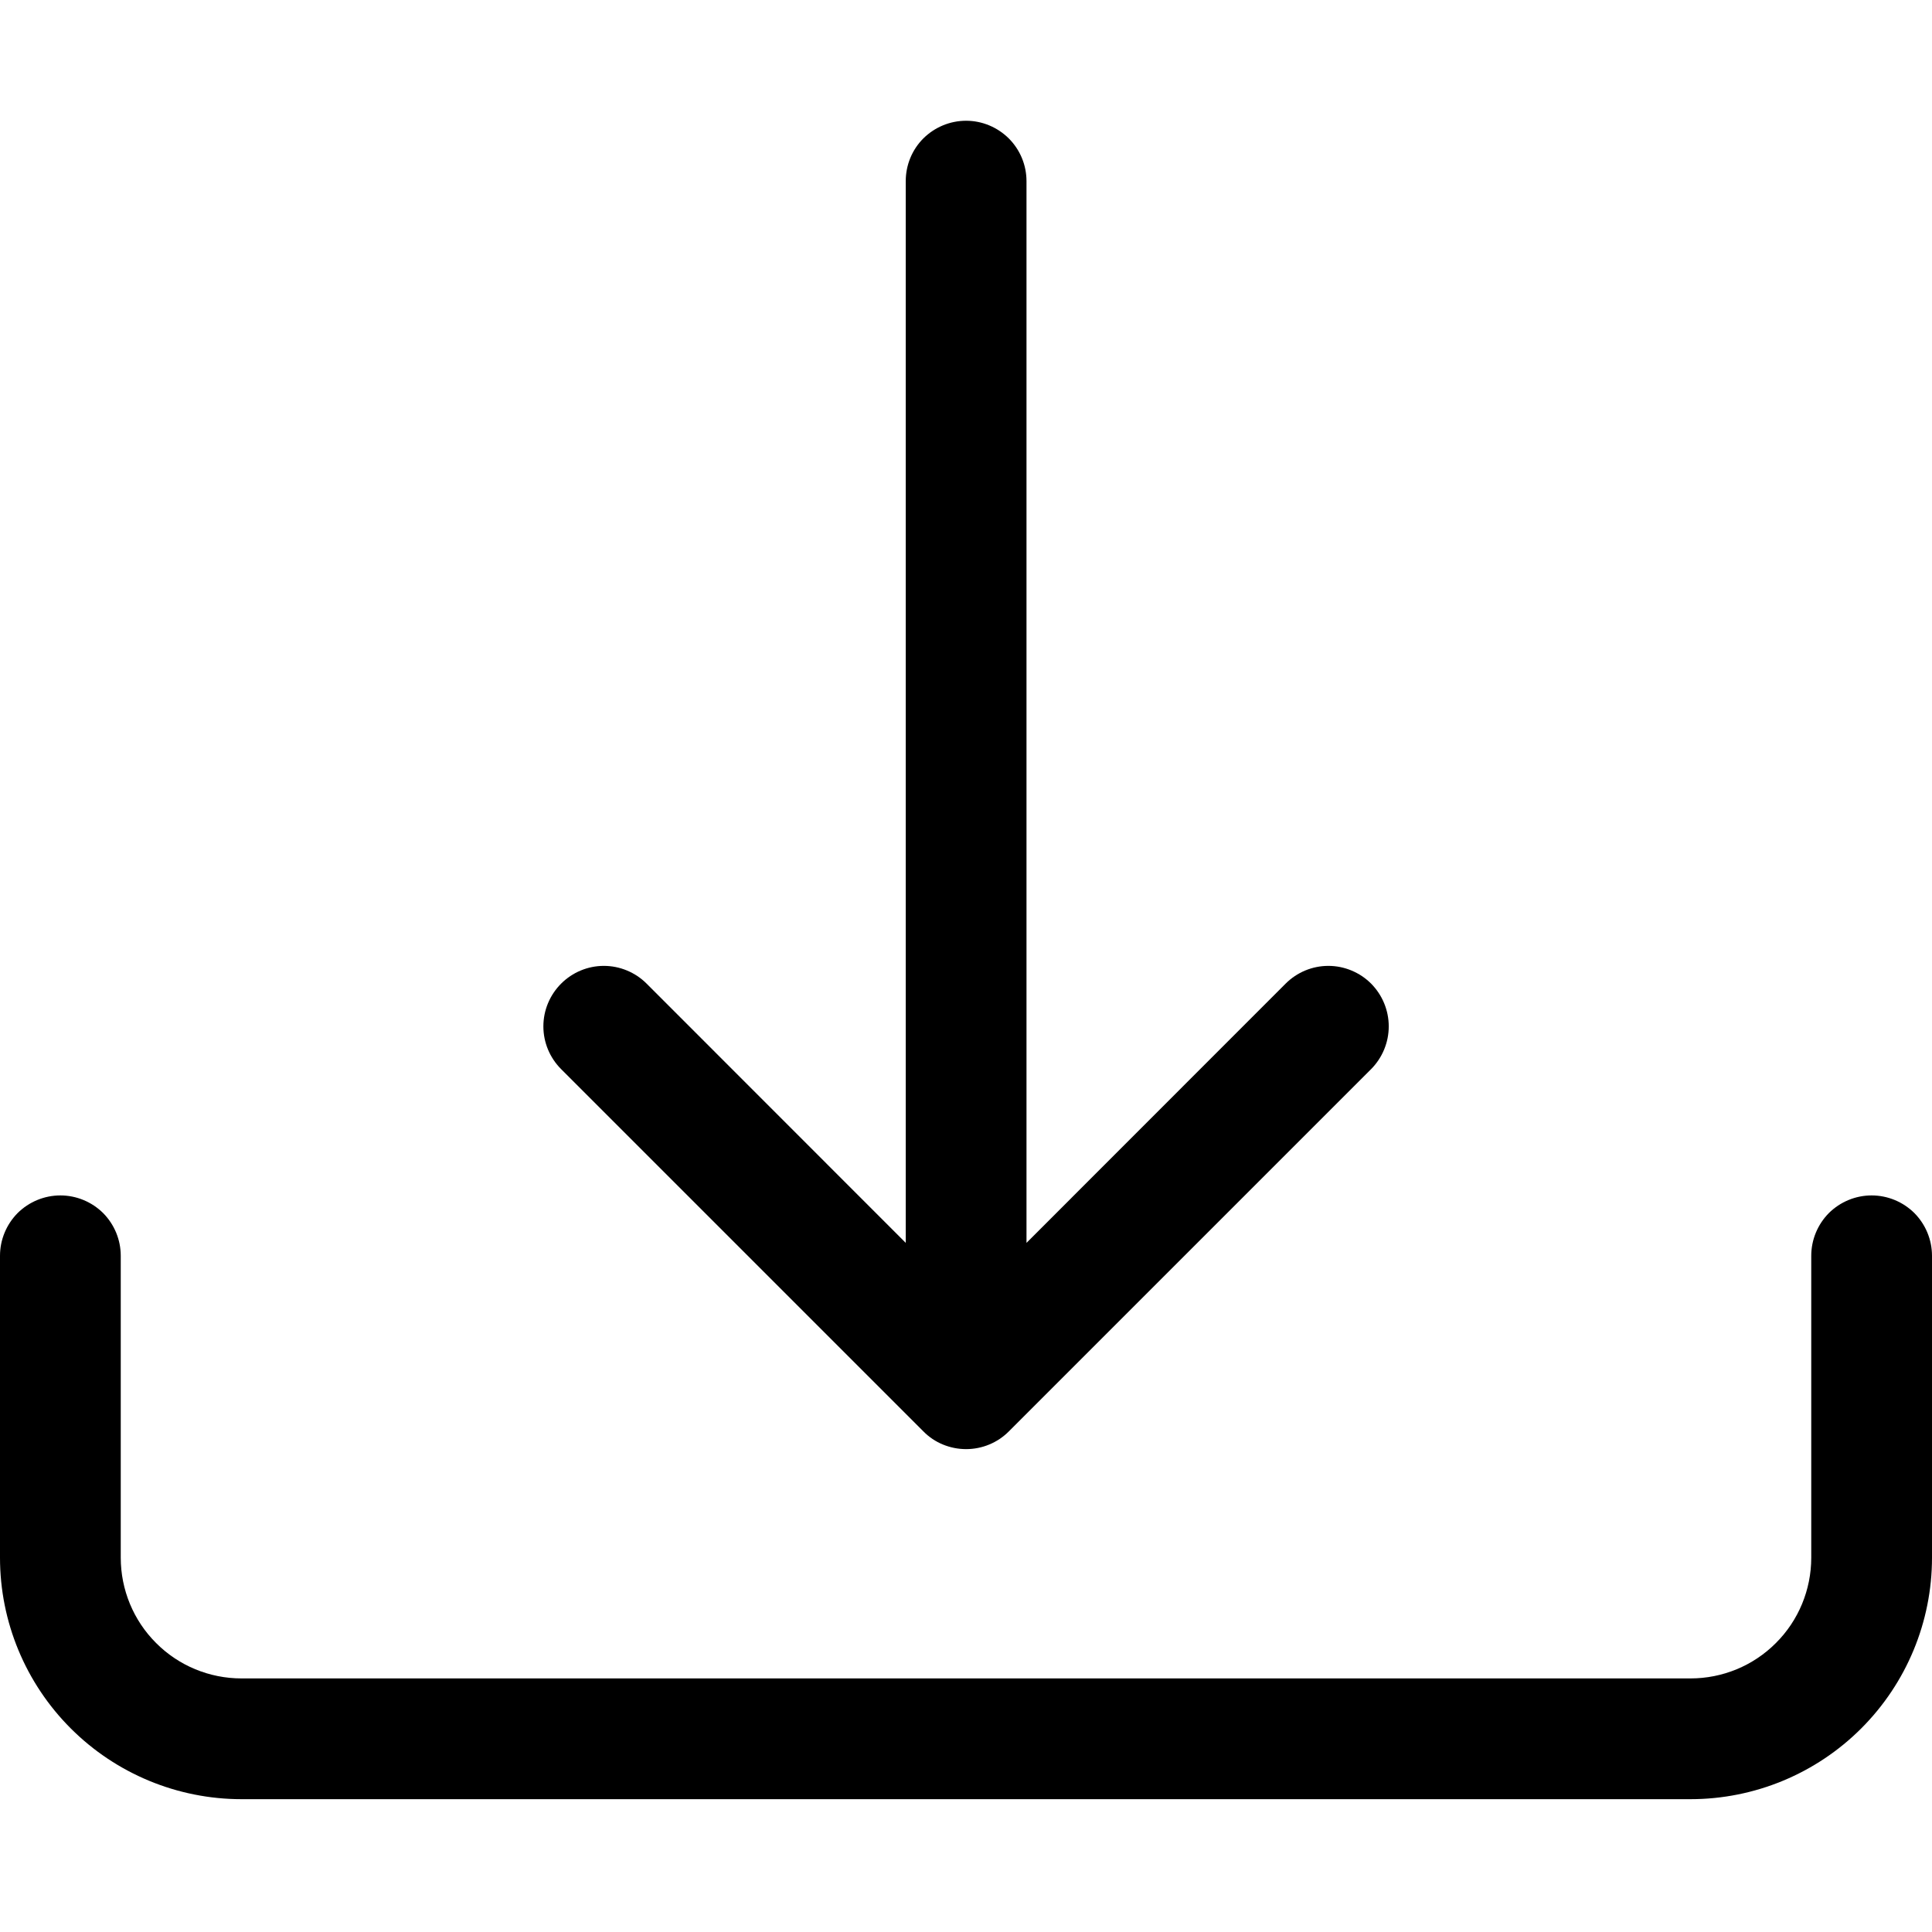
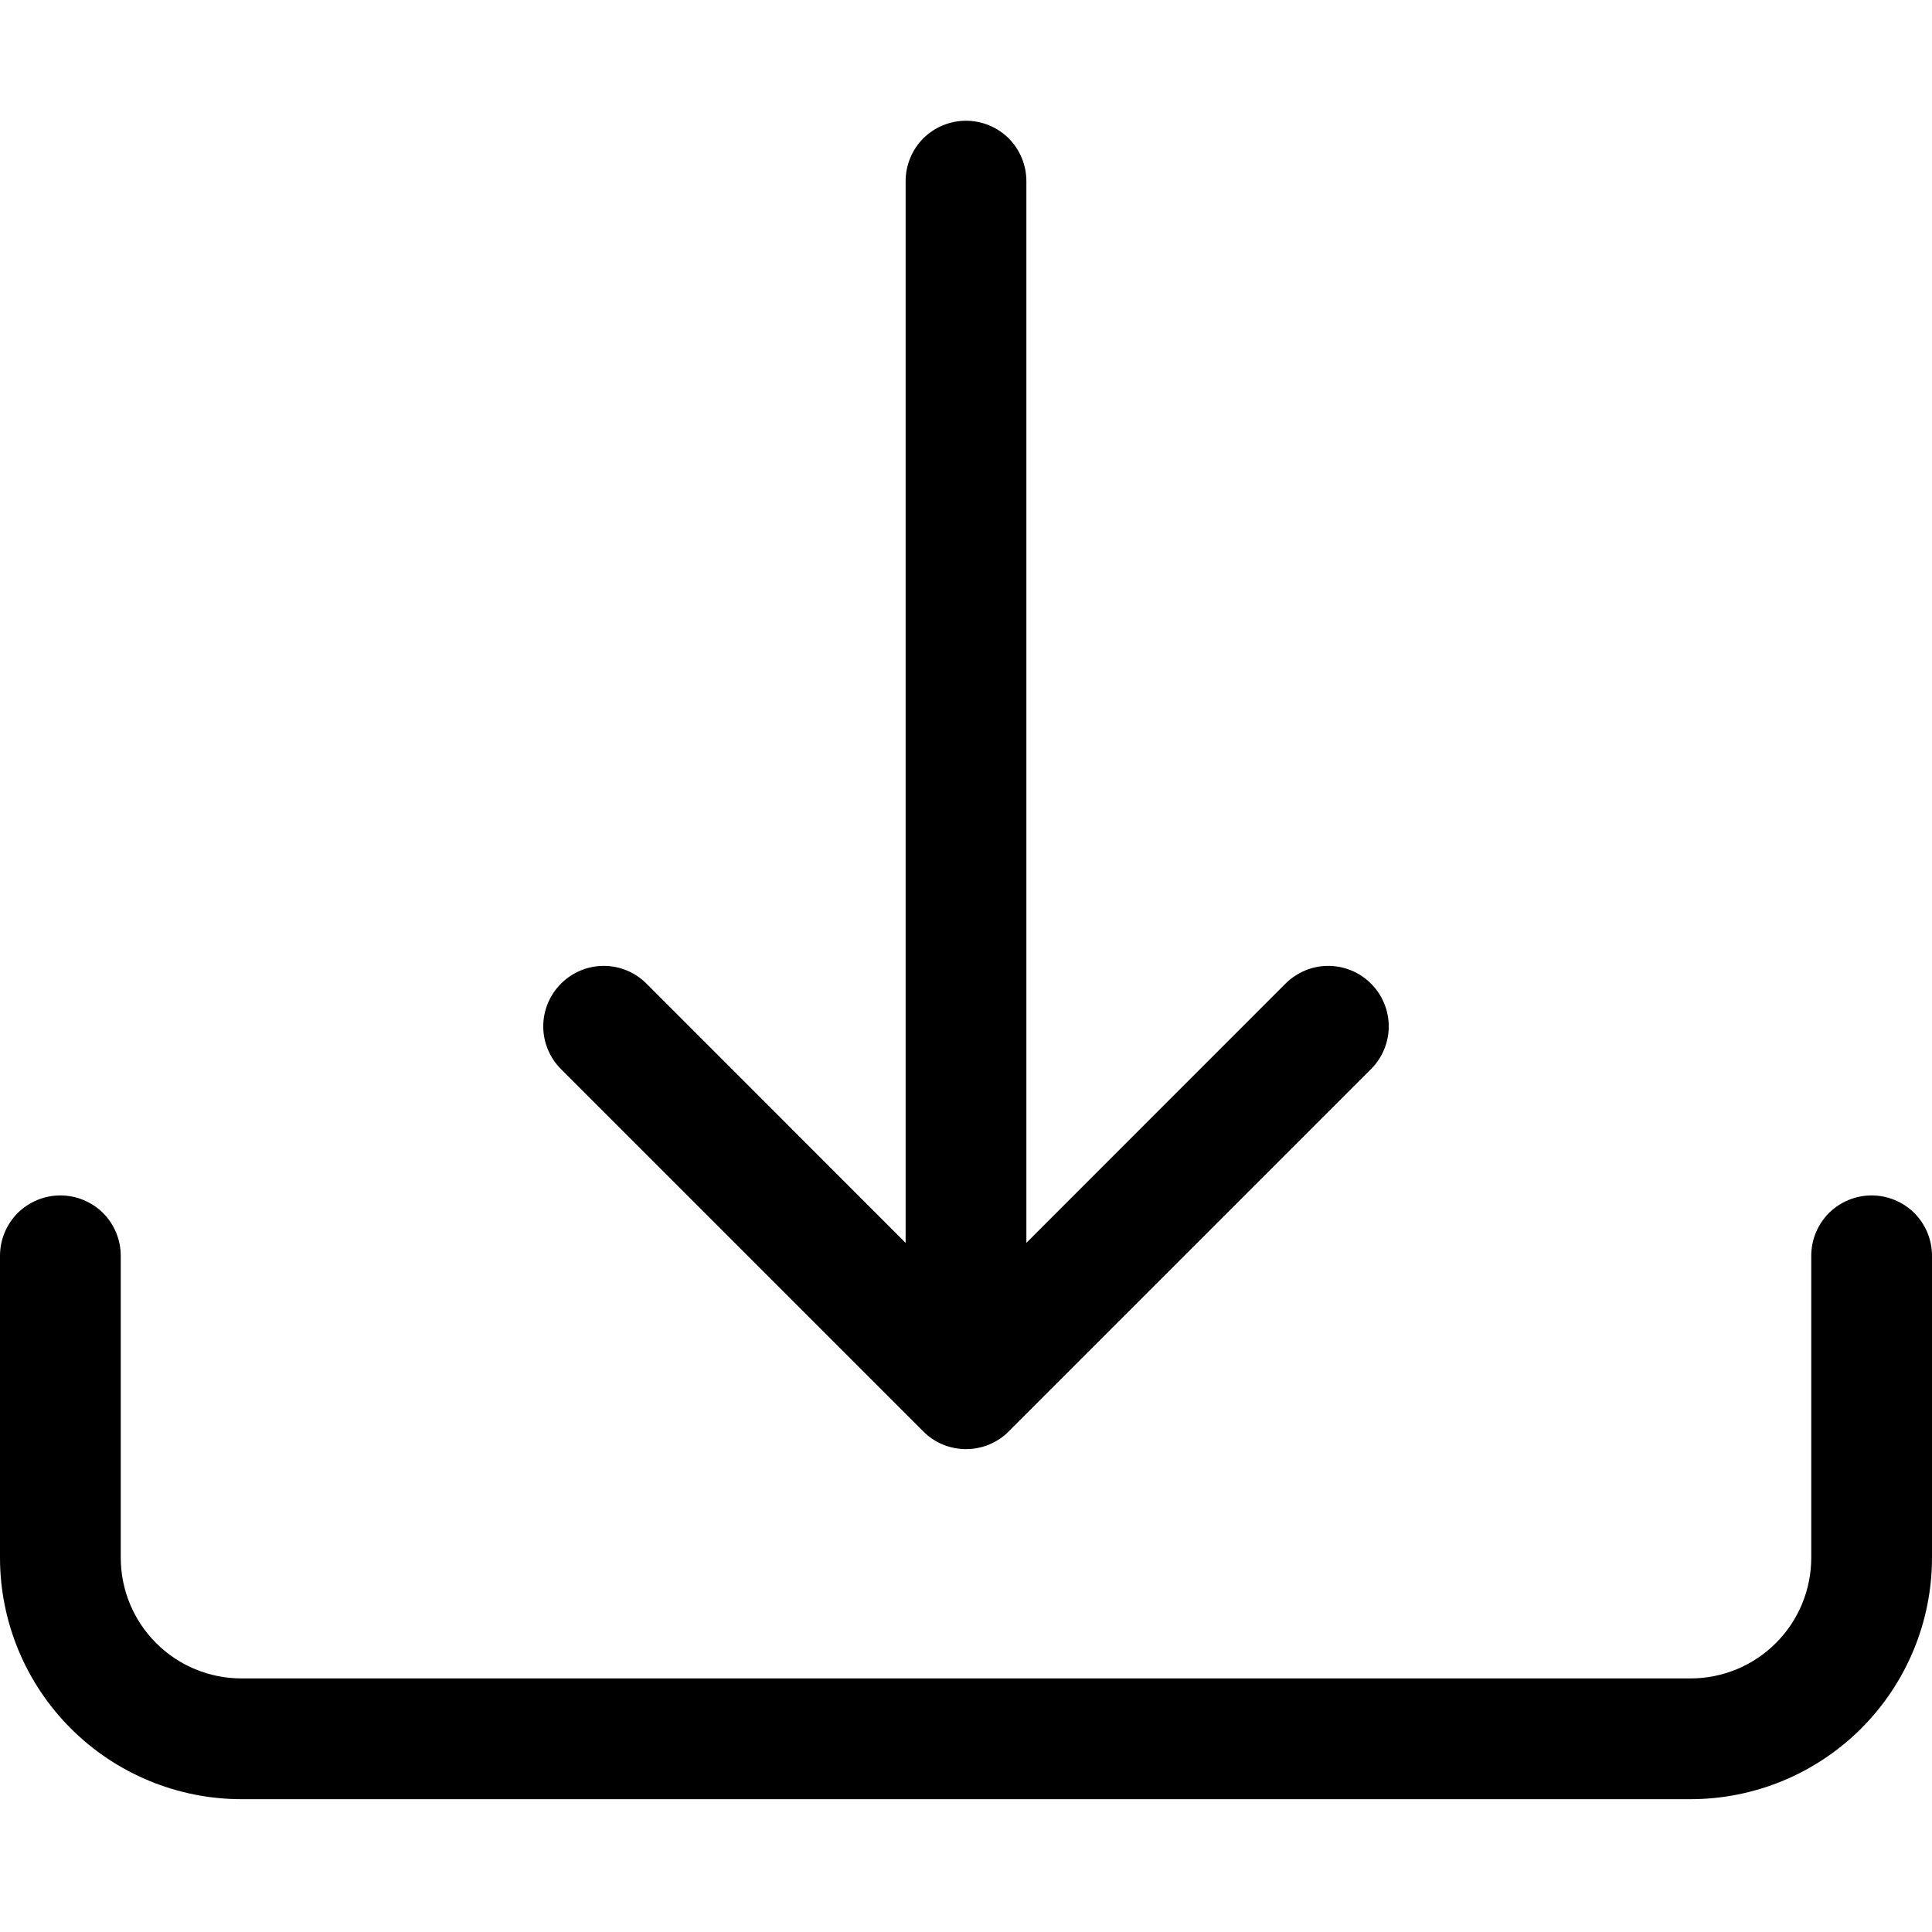
<svg xmlns="http://www.w3.org/2000/svg" width="16" height="16" viewBox="0 0 16 16" fill="none">
-   <path d="M0.5 9.9C0.633 9.9 0.76 9.953 0.854 10.046C0.947 10.14 1 10.267 1 10.4V12.9C1 13.165 1.105 13.42 1.293 13.607C1.48 13.795 1.735 13.9 2 13.9H14C14.265 13.9 14.52 13.795 14.707 13.607C14.895 13.42 15 13.165 15 12.9V10.4C15 10.267 15.053 10.14 15.146 10.046C15.24 9.953 15.367 9.9 15.5 9.9C15.633 9.9 15.76 9.953 15.854 10.046C15.947 10.14 16 10.267 16 10.4V12.9C16 13.431 15.789 13.939 15.414 14.314C15.039 14.689 14.53 14.9 14 14.9H2C1.47 14.9 0.961 14.689 0.586 14.314C0.211 13.939 0 13.431 0 12.9V10.4C0 10.267 0.053 10.14 0.146 10.046C0.24 9.953 0.367 9.9 0.5 9.9Z" fill="currentColor" />
-   <path d="M7.647 11.854C7.693 11.901 7.748 11.938 7.809 11.963C7.87 11.988 7.935 12.001 8.001 12.001C8.066 12.001 8.132 11.988 8.192 11.963C8.253 11.938 8.308 11.901 8.355 11.854L11.355 8.854C11.448 8.76 11.501 8.633 11.501 8.5C11.501 8.367 11.448 8.24 11.355 8.146C11.261 8.052 11.133 7.999 11.001 7.999C10.868 7.999 10.741 8.052 10.647 8.146L8.501 10.293V1.5C8.501 1.367 8.448 1.24 8.354 1.146C8.26 1.053 8.133 1 8.001 1C7.868 1 7.741 1.053 7.647 1.146C7.553 1.24 7.501 1.367 7.501 1.5V10.293L5.355 8.146C5.261 8.052 5.133 7.999 5.001 7.999C4.868 7.999 4.741 8.052 4.647 8.146C4.553 8.24 4.5 8.367 4.5 8.5C4.5 8.633 4.553 8.76 4.647 8.854L7.647 11.854Z" fill="currentColor" />
+   <path d="M0.5 9.9C0.633 9.9 0.76 9.953 0.854 10.046C0.947 10.14 1 10.267 1 10.4V12.9C1 13.165 1.105 13.42 1.293 13.607C1.48 13.795 1.735 13.9 2 13.9H14C14.265 13.9 14.52 13.795 14.707 13.607C14.895 13.42 15 13.165 15 12.9V10.4C15 10.267 15.053 10.14 15.146 10.046C15.24 9.953 15.367 9.9 15.5 9.9C15.633 9.9 15.76 9.953 15.854 10.046C15.947 10.14 16 10.267 16 10.4V12.9C16 13.43 15.789 13.939 15.414 14.314C15.039 14.689 14.53 14.9 14 14.9H2C1.47 14.9 0.961 14.689 0.586 14.314C0.211 13.939 0 13.43 0 12.9V10.4C0 10.267 0.053 10.14 0.146 10.046C0.24 9.953 0.367 9.9 0.5 9.9Z" fill="currentColor" />
+   <path d="M7.646 11.854C7.692 11.901 7.748 11.938 7.808 11.963C7.869 11.988 7.934 12.001 8 12.001C8.066 12.001 8.131 11.988 8.192 11.963C8.252 11.938 8.308 11.901 8.354 11.854L11.354 8.854C11.448 8.76 11.501 8.633 11.501 8.5C11.501 8.367 11.448 8.24 11.354 8.146C11.26 8.052 11.133 7.999 11 7.999C10.867 7.999 10.74 8.052 10.646 8.146L8.5 10.293V1.5C8.5 1.367 8.447 1.24 8.354 1.146C8.26 1.053 8.133 1 8 1C7.867 1 7.74 1.053 7.646 1.146C7.553 1.24 7.5 1.367 7.5 1.5V10.293L5.354 8.146C5.26 8.052 5.133 7.999 5 7.999C4.867 7.999 4.74 8.052 4.646 8.146C4.552 8.24 4.499 8.367 4.499 8.5C4.499 8.633 4.552 8.76 4.646 8.854L7.646 11.854Z" fill="currentColor" />
</svg>
